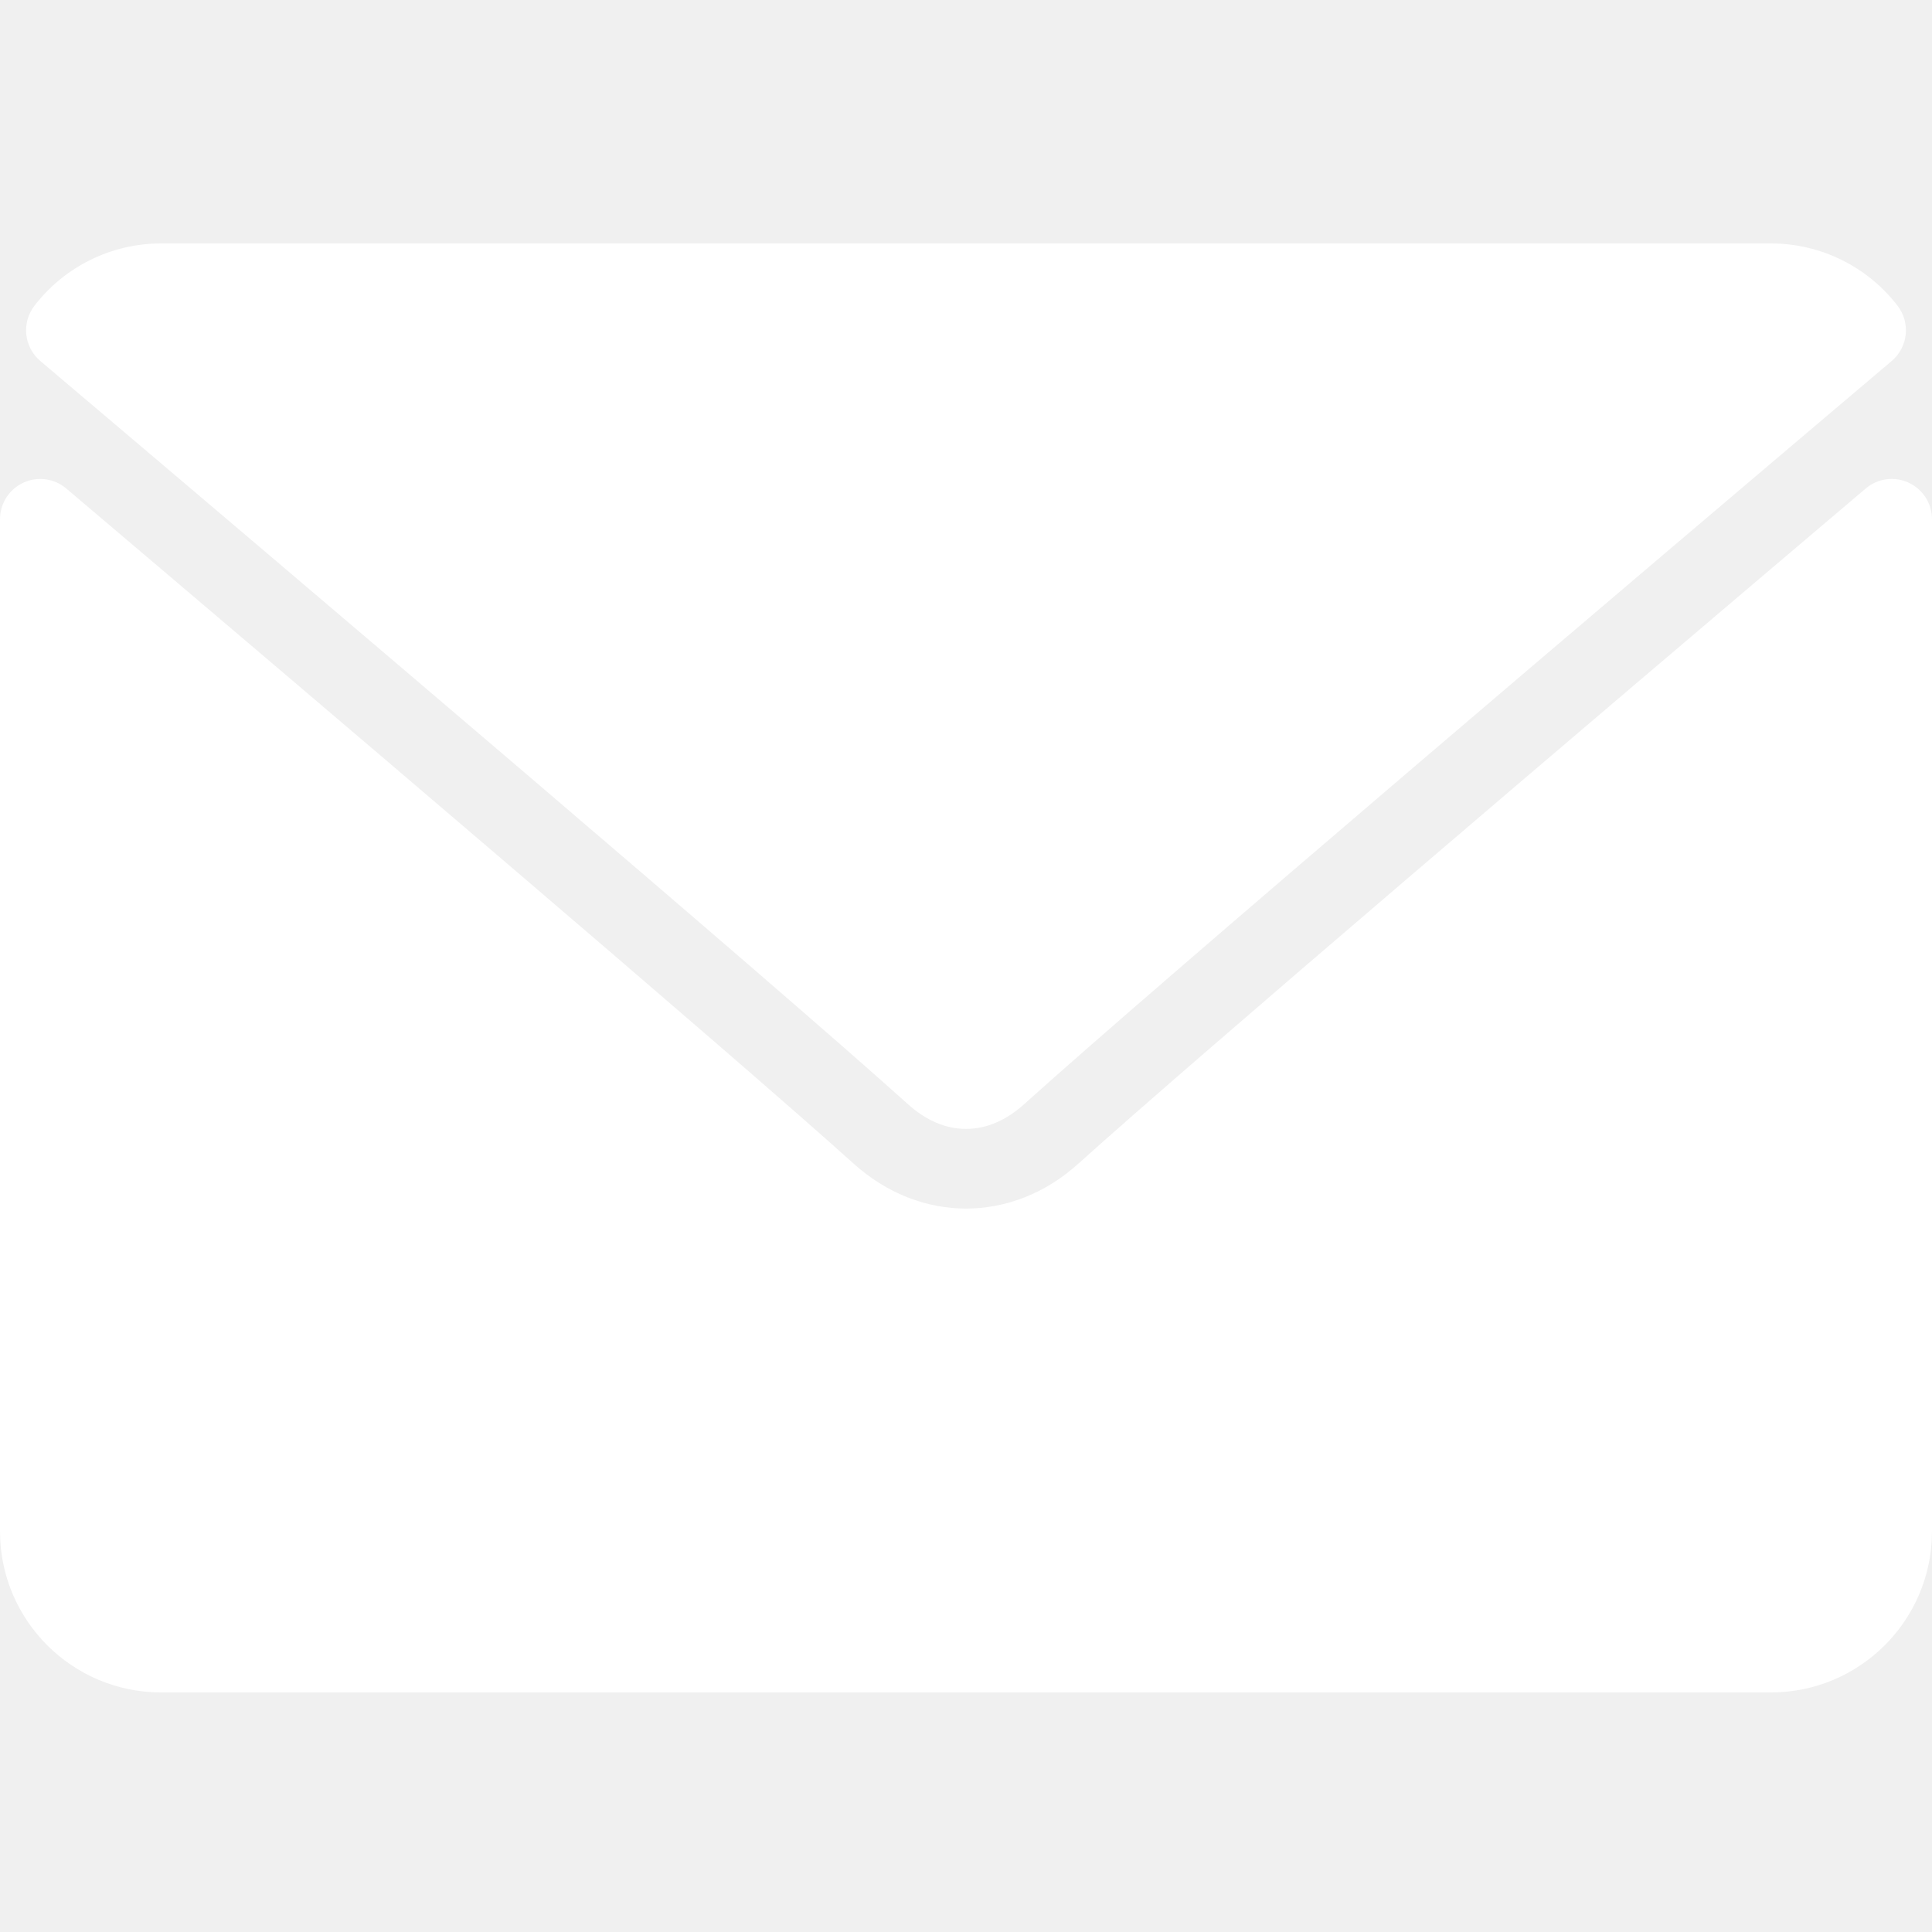
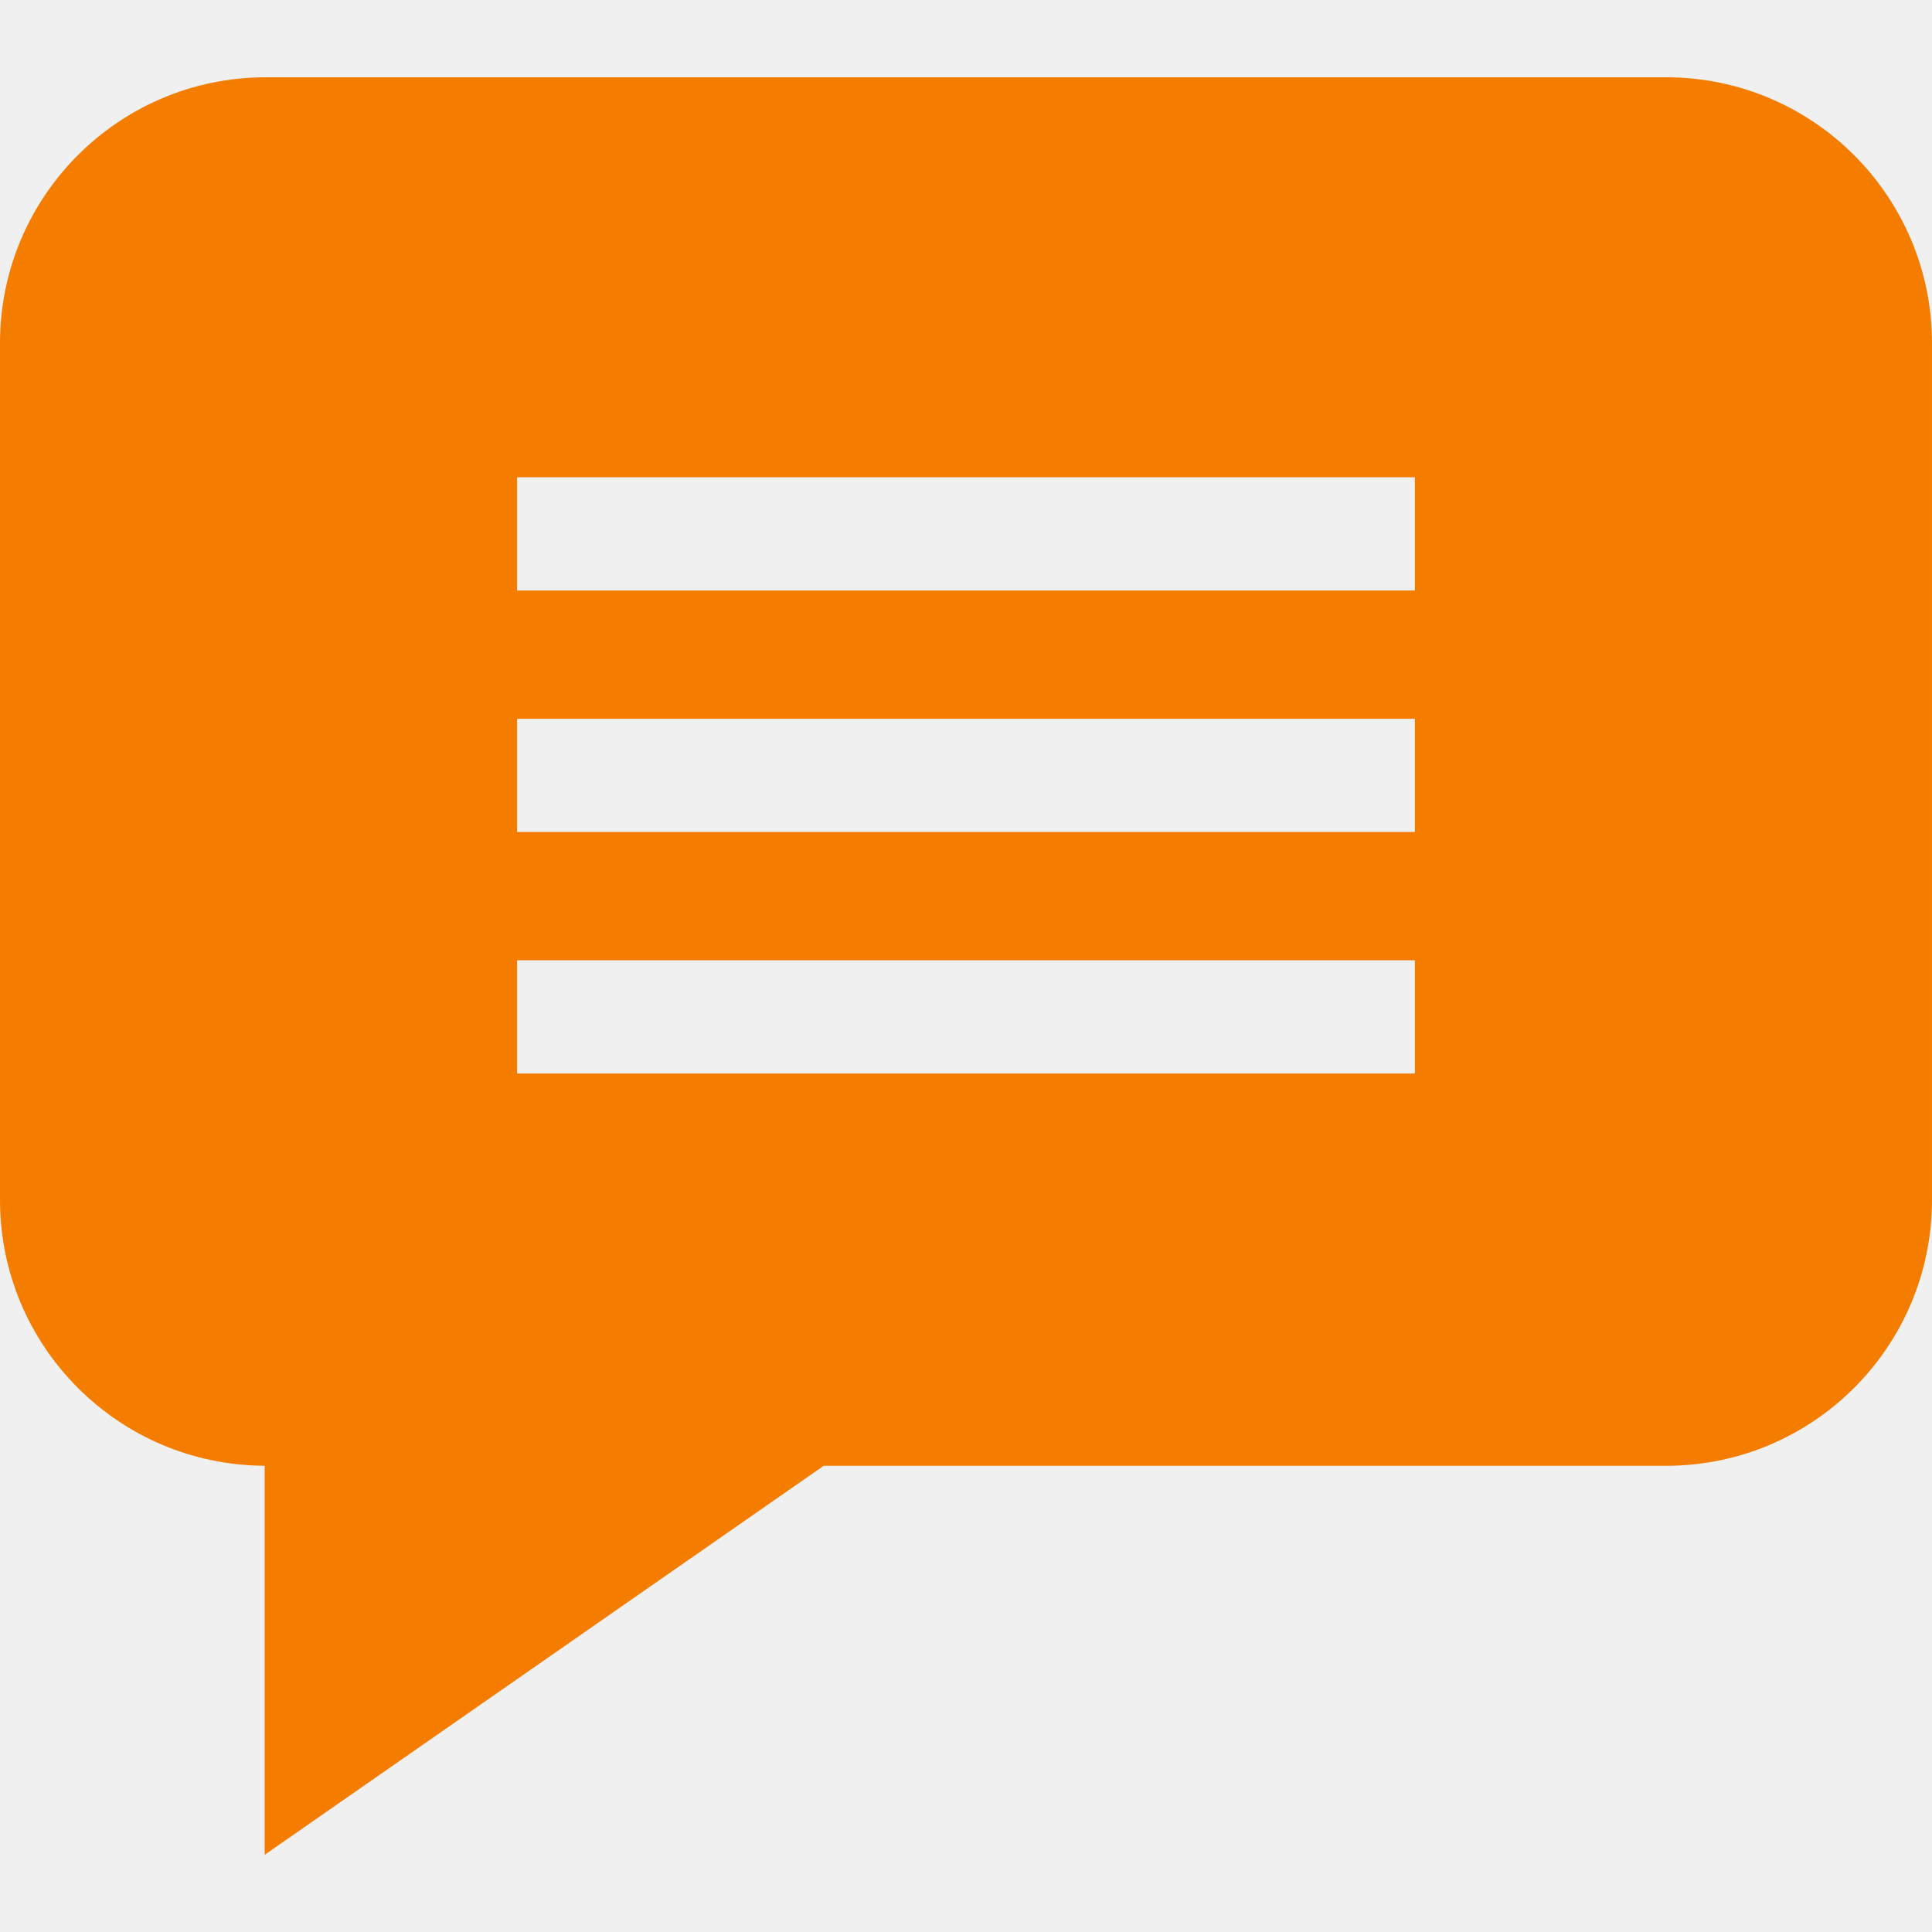
<svg xmlns="http://www.w3.org/2000/svg" width="500" height="500" viewBox="0 0 500 500">
  <defs>
-     <clipPath id="clip-ic-google_4">
+     <clipPath id="clip-ic-chat">
      <rect width="500" height="500" />
    </clipPath>
  </defs>
-   <g id="ic-google_4" data-name="ic-google – 4" clip-path="url(#clip-ic-google_4)">
+   <g id="ic-chat" clip-path="url(#clip-ic-chat)">
    <rect width="500" height="500" fill="rgba(255,255,255,0)" />
-     <g id="mail" transform="translate(0 -1)">
-       <g id="Group_290" data-name="Group 290" transform="translate(0 64)">
-         <g id="Group_289" data-name="Group 289" transform="translate(0 0)">
-           <path id="Path_412" data-name="Path 412" d="M10.6,94.426c68.623,58.116,189.035,160.36,224.426,192.24,4.751,4.3,9.847,6.49,15.137,6.49s10.366-2.167,15.106-6.449C300.689,254.8,421.1,152.542,489.726,94.426a10.41,10.41,0,0,0,1.465-14.374A41.366,41.366,0,0,0,458.5,64H41.829A41.362,41.362,0,0,0,9.135,80.053,10.409,10.409,0,0,0,10.6,94.426Z" transform="translate(-0.162 -64)" fill="#fff" />
-           <path id="Path_413" data-name="Path 413" d="M493.958,127.383a10.369,10.369,0,0,0-11.108,1.506C406.748,193.4,309.621,276.1,279.063,303.632c-17.151,15.483-40.955,15.483-58.146-.021C188.344,274.263,79.273,181.541,17.15,128.888A10.417,10.417,0,0,0,0,136.833V398.8a41.707,41.707,0,0,0,41.667,41.666H458.334A41.707,41.707,0,0,0,500,398.8V136.833A10.411,10.411,0,0,0,493.958,127.383Z" transform="translate(0 -65.463)" fill="#fff" />
-         </g>
-       </g>
-     </g>
+     <path id="comment" d="M431.259-1.332H68.742A68.82,68.82,0,0,0,0,67.409V289.265a68.812,68.812,0,0,0,68.5,68.741V458.687L213.172,358.016H431.26A68.822,68.822,0,0,0,500,289.265V67.41A68.82,68.82,0,0,0,431.26-1.332ZM366.175,256.492H133.826v-29.3H366.175Zm0-62.5H133.826v-29.3H366.175Zm0-62.5H133.826v-29.3H366.175Zm0,0" transform="translate(-0.001 21.332)" fill="#f47d00" />
  </g>
</svg>
